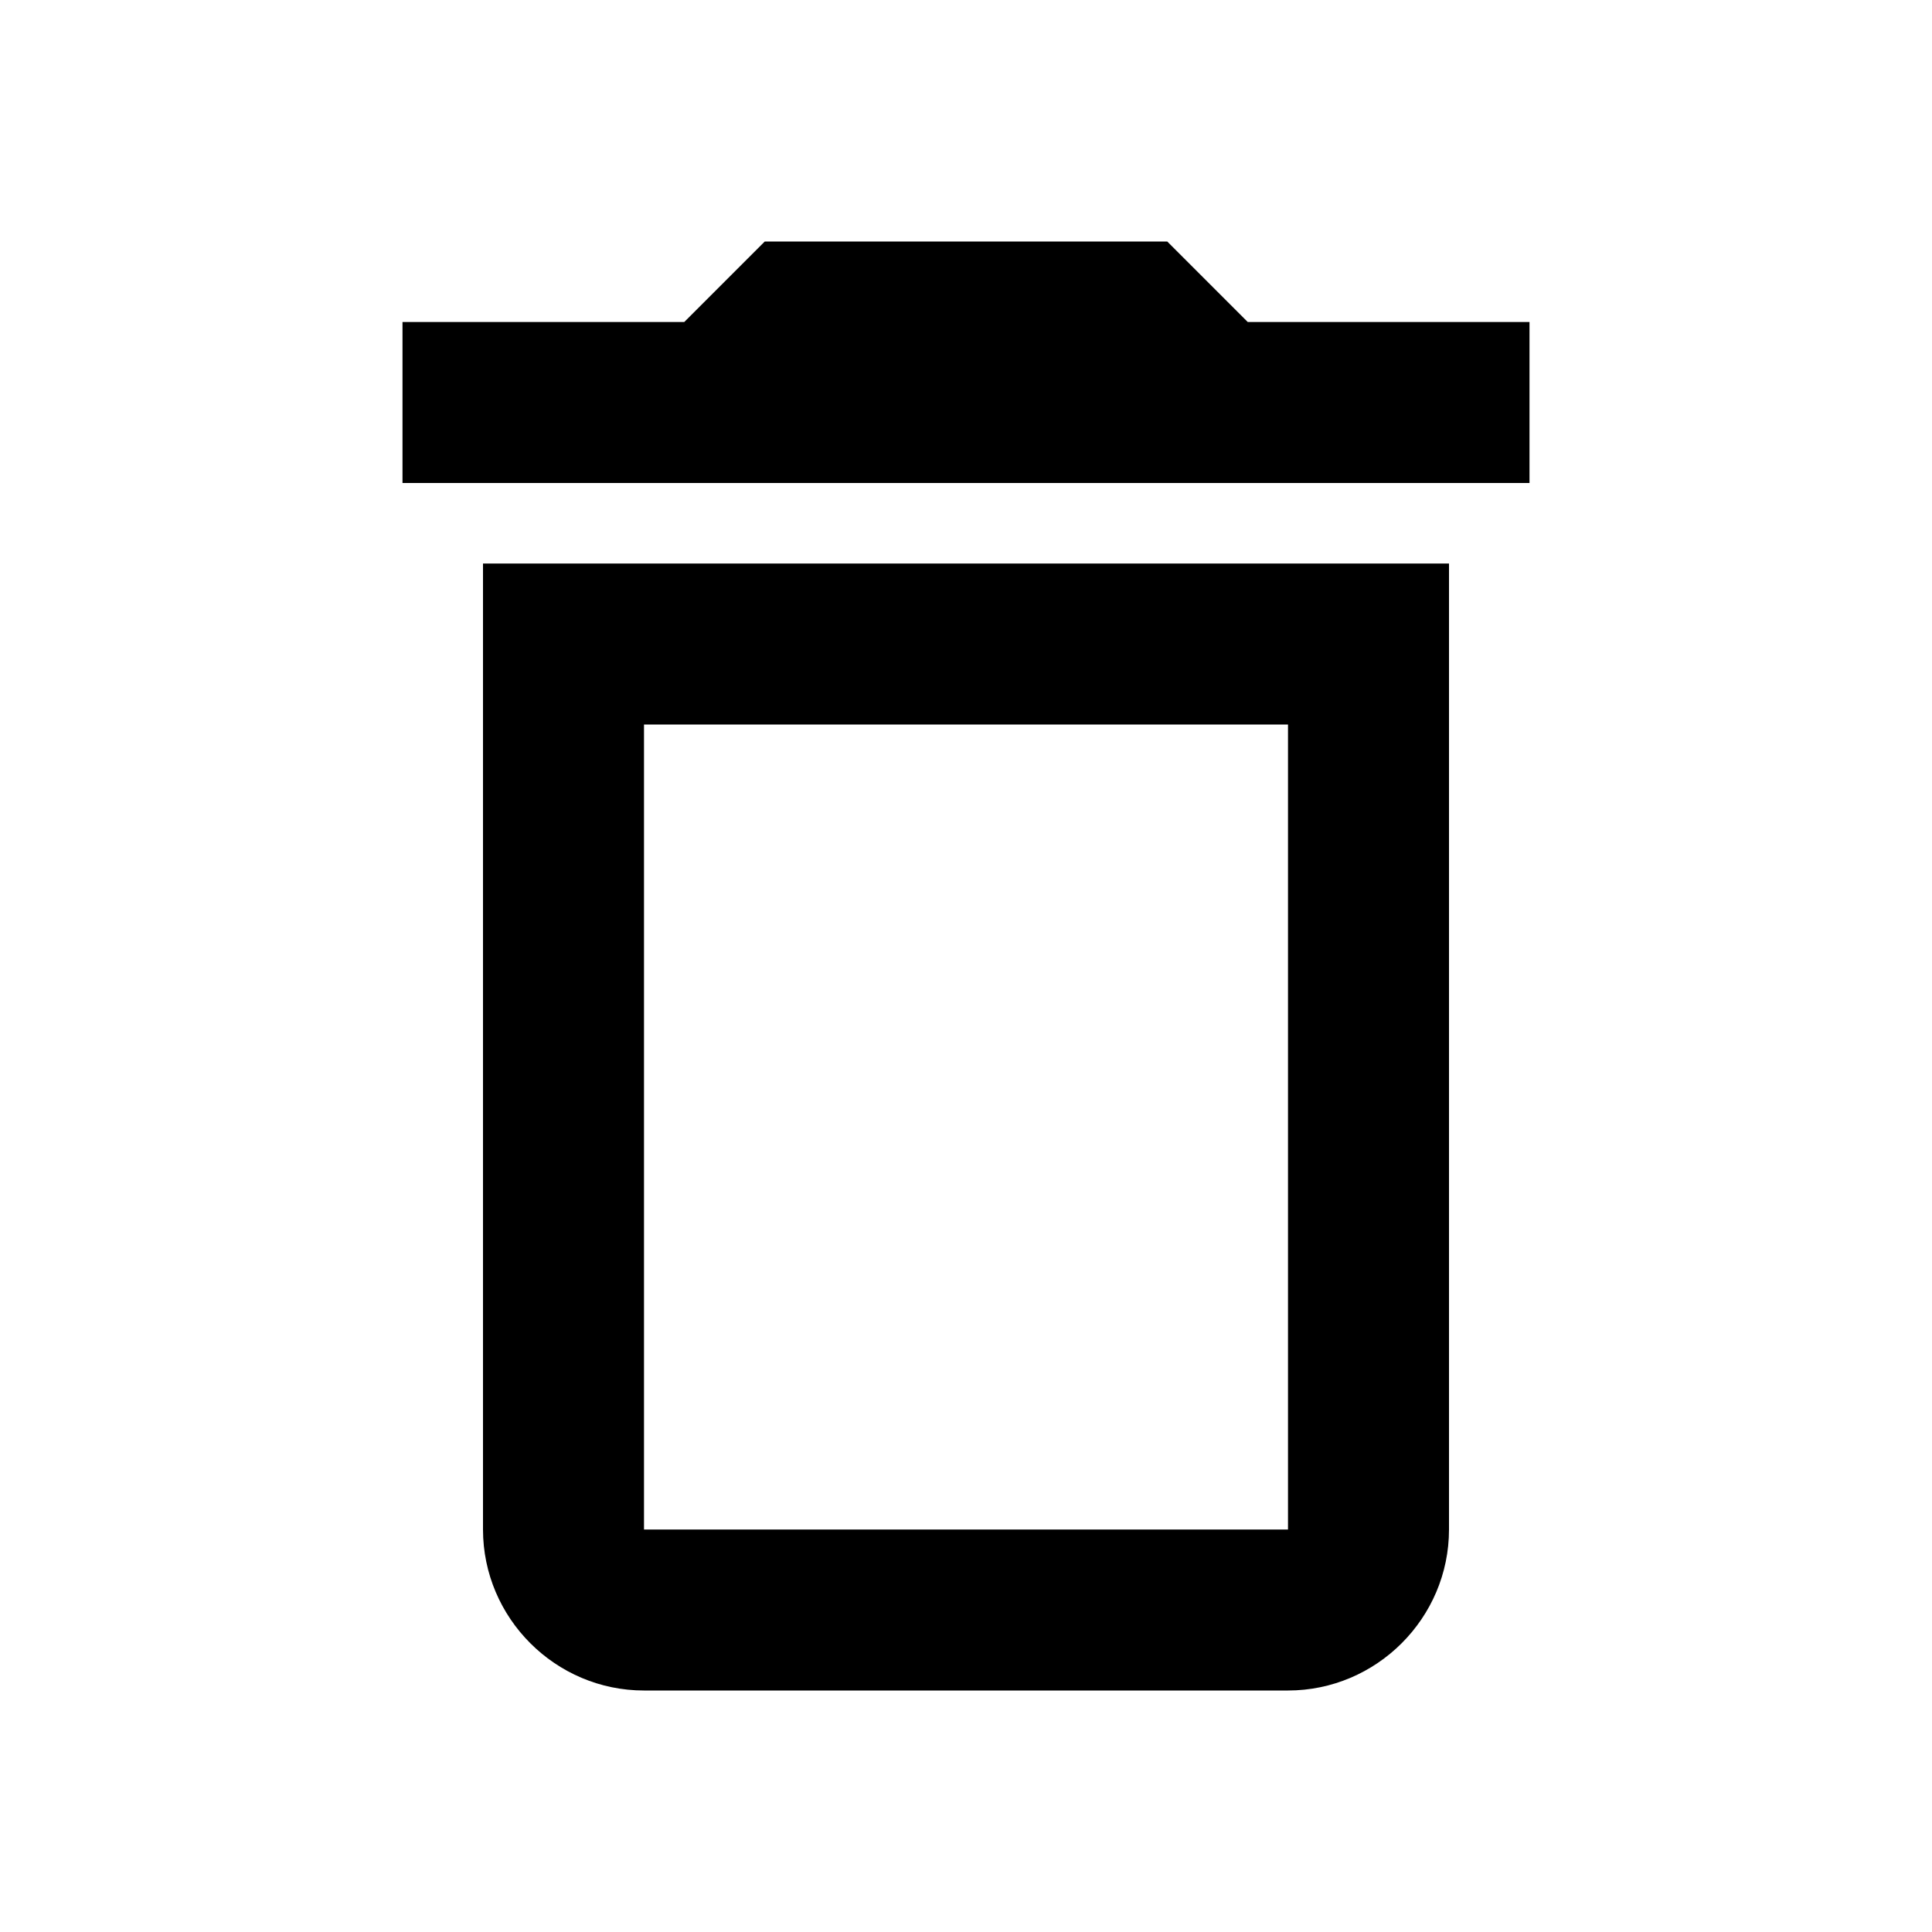
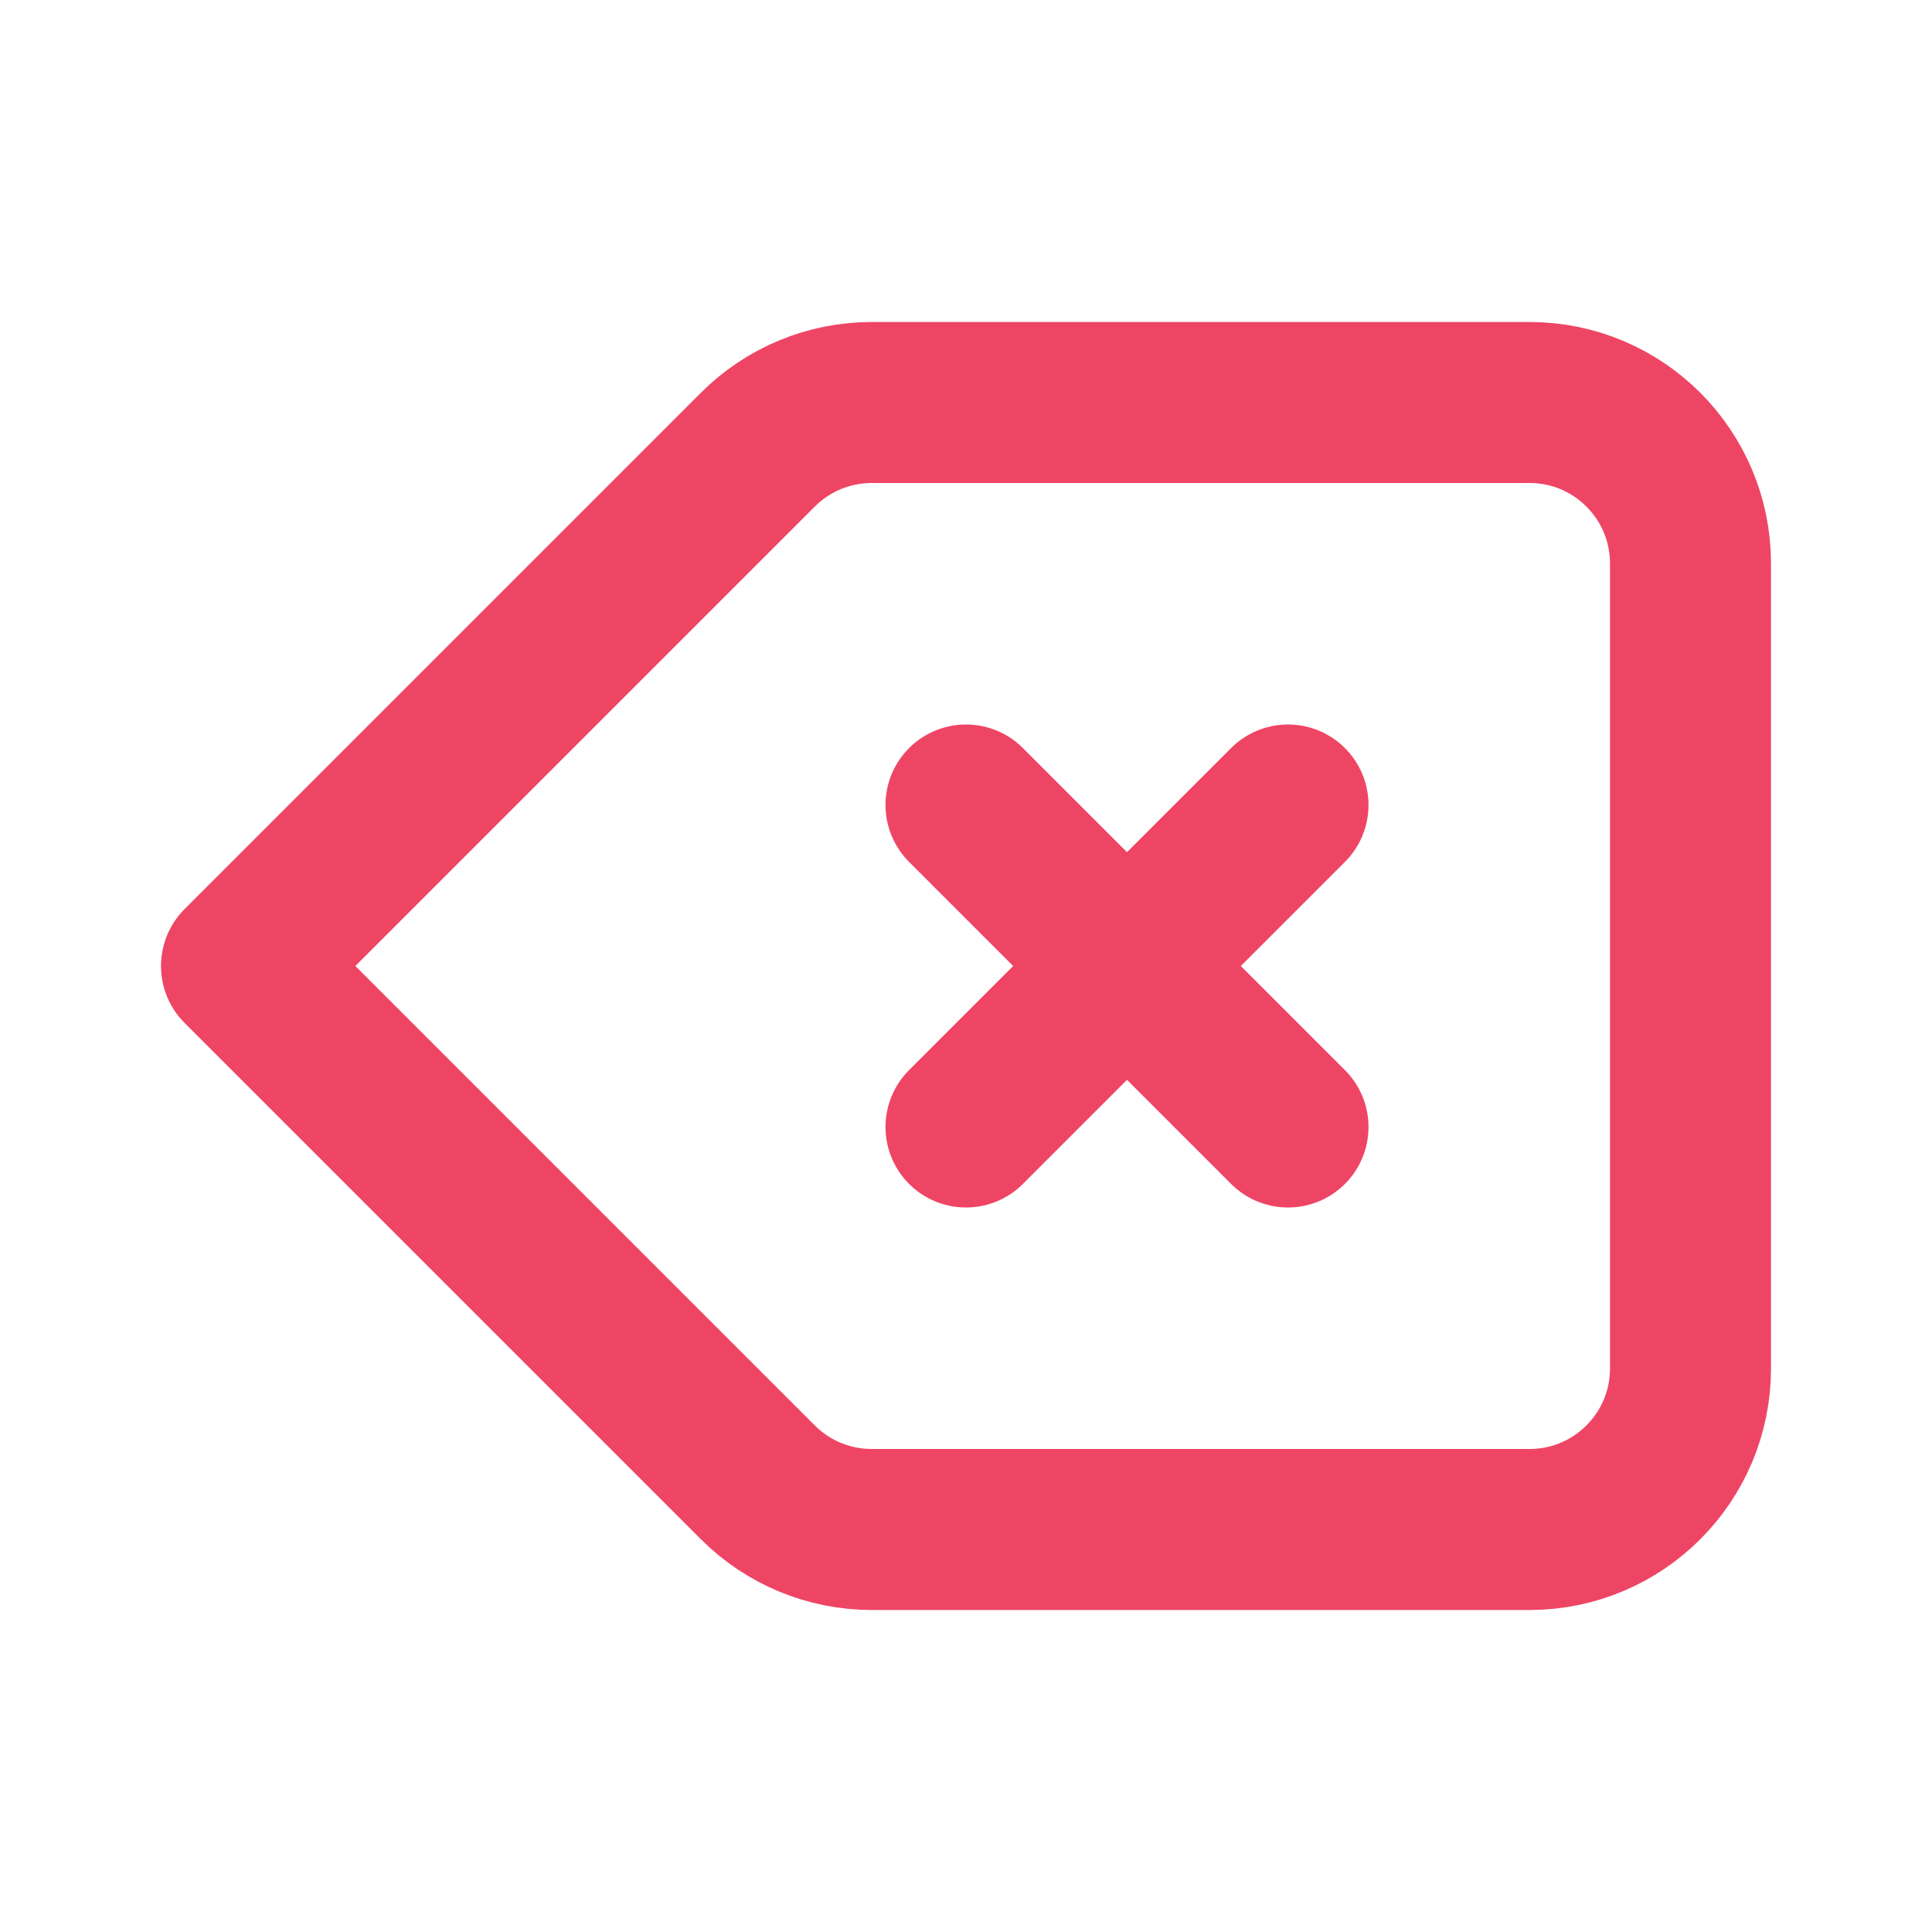
- <svg xmlns="http://www.w3.org/2000/svg" height="24" viewBox="0 0 24 24" width="24">
-   <path d="M0 0h24v24H0V0z" fill="none" />
-   <path d="M6 19c0 1.1.9 2 2 2h8c1.1 0 2-.9 2-2V7H6v12zM8 9h8v10H8V9zm7.5-5l-1-1h-5l-1 1H5v2h14V4z" />
+ <svg xmlns="http://www.w3.org/2000/svg" class="w-6 h-6" fill="none" stroke="#EF4565" viewBox="0 0 24 24">
+   <path stroke-linecap="round" stroke-linejoin="round" stroke-width="2" d="M12 14l2-2m0 0l2-2m-2 2l-2-2m2 2l2 2M3 12l6.414 6.414a2 2 0 001.414.586H19a2 2 0 002-2V7a2 2 0 00-2-2h-8.172a2 2 0 00-1.414.586L3 12z" />
</svg>
